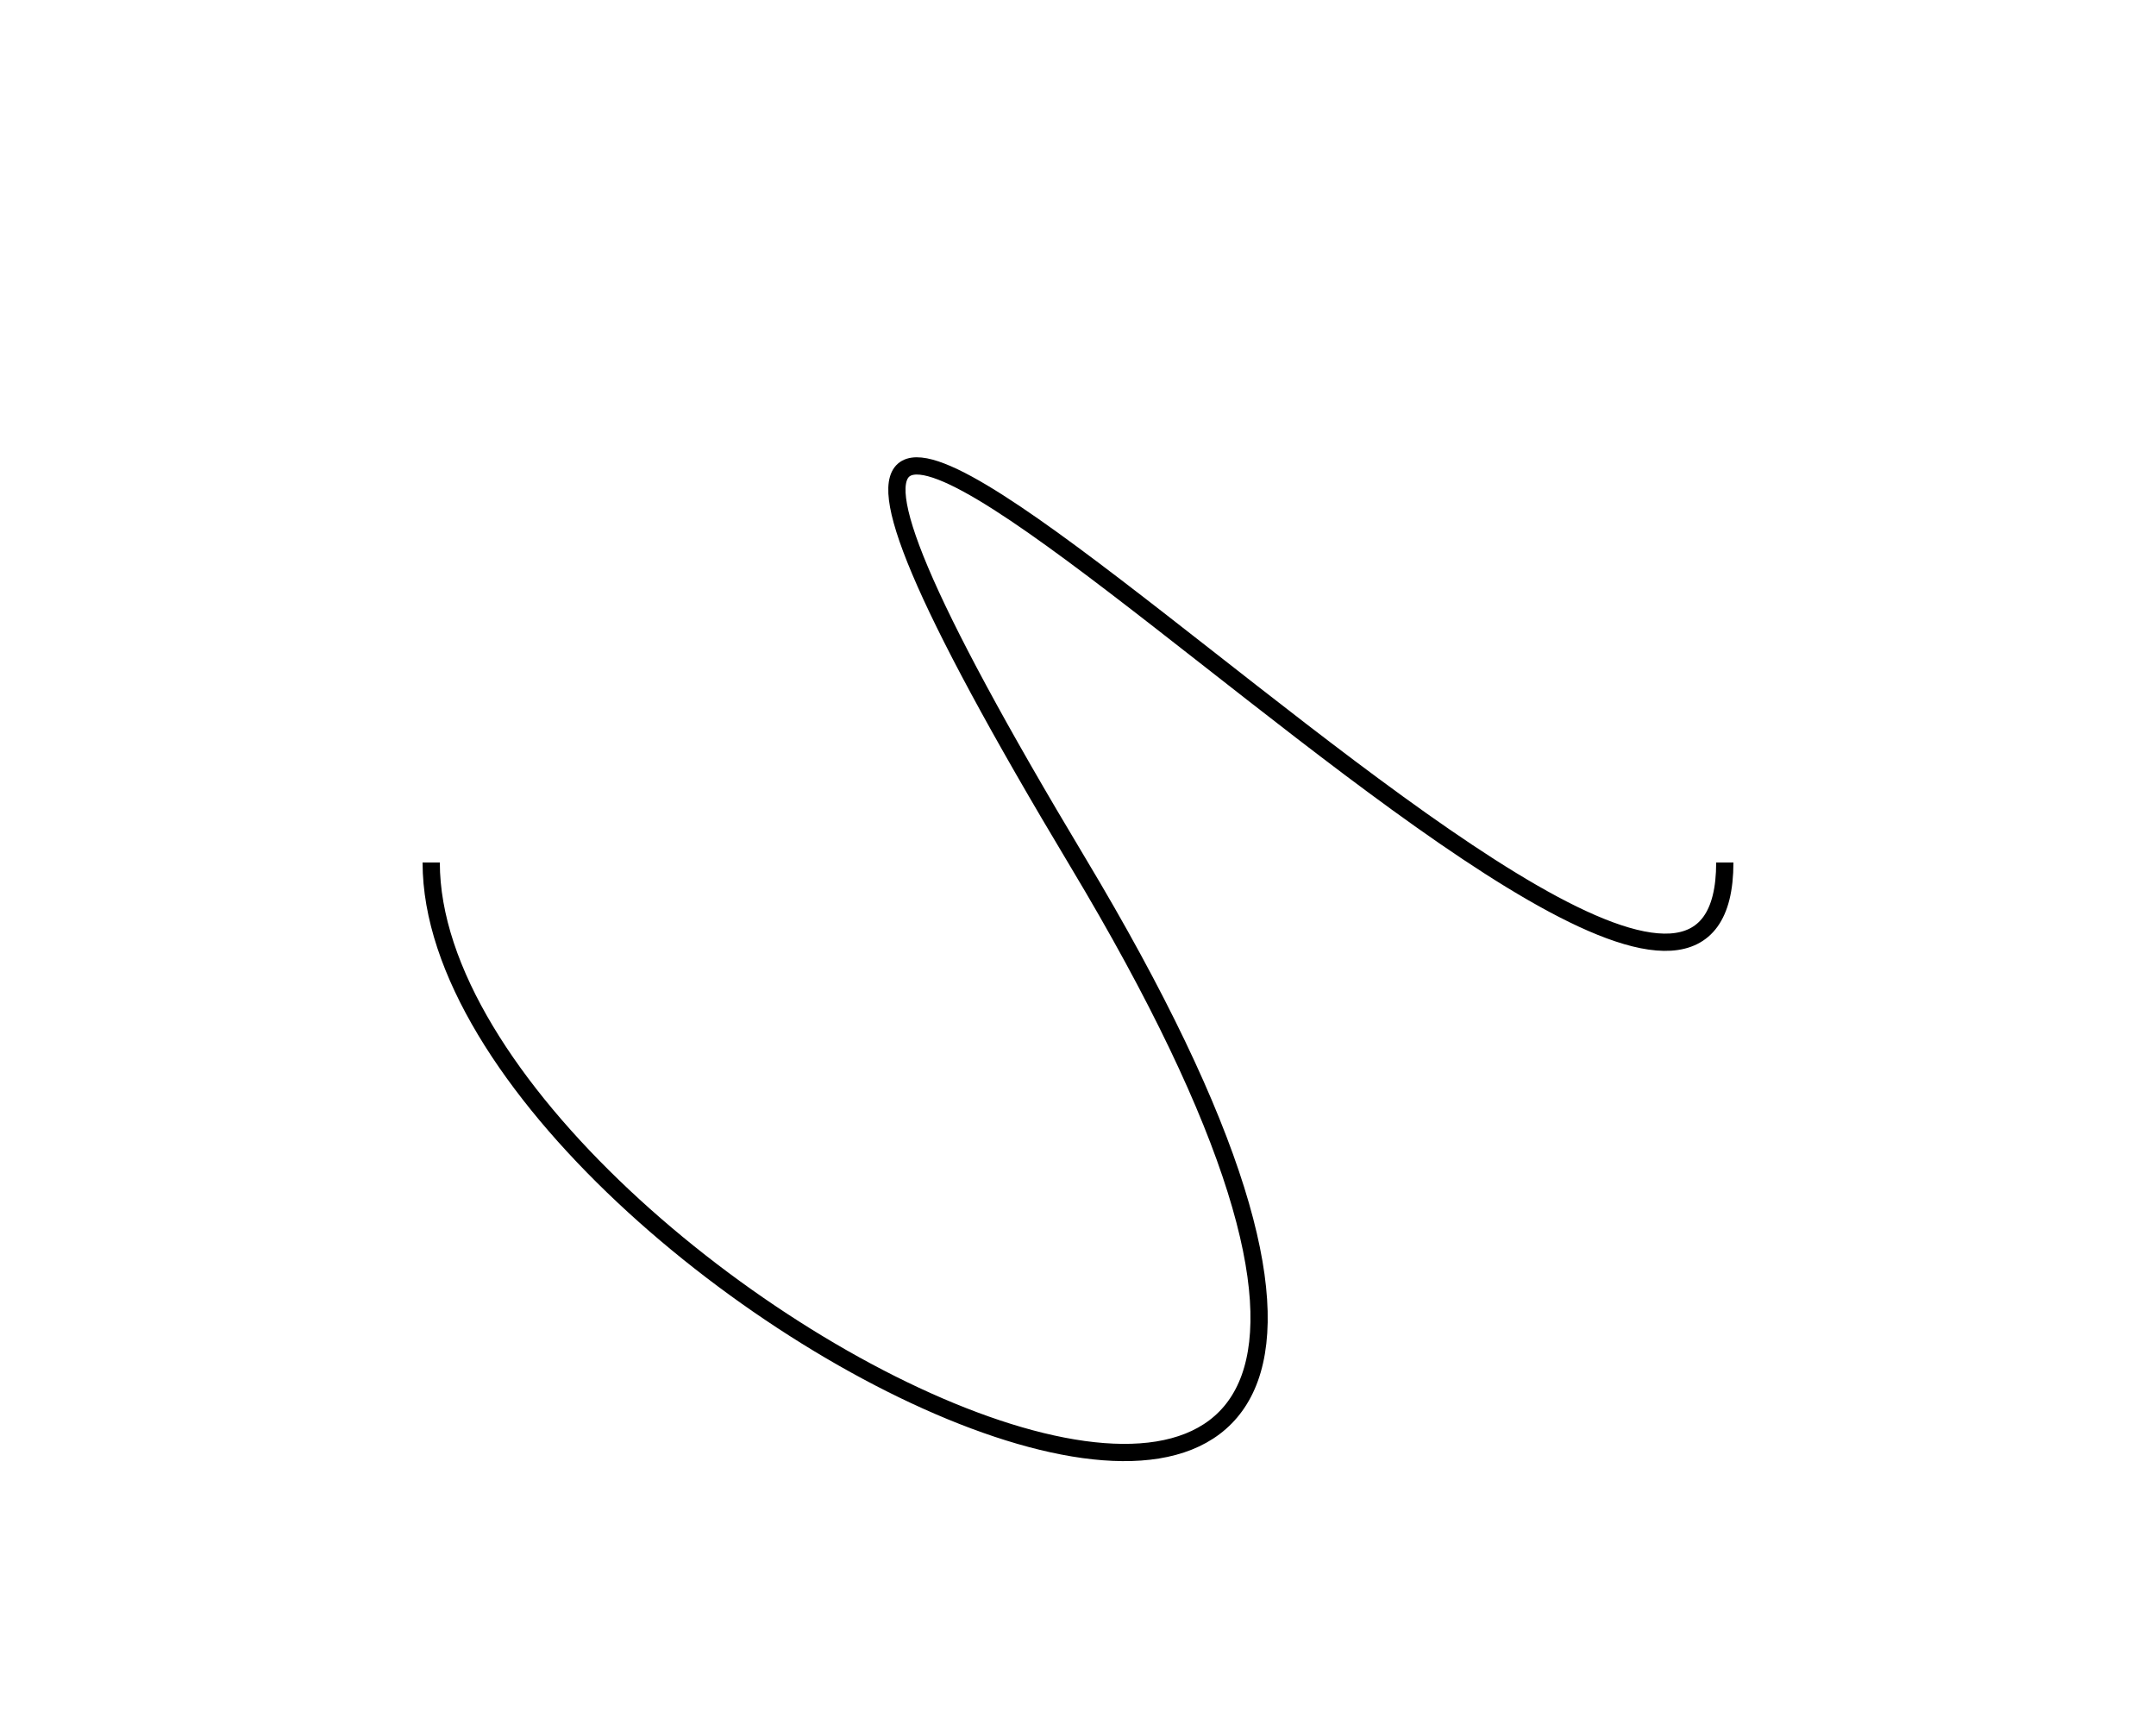
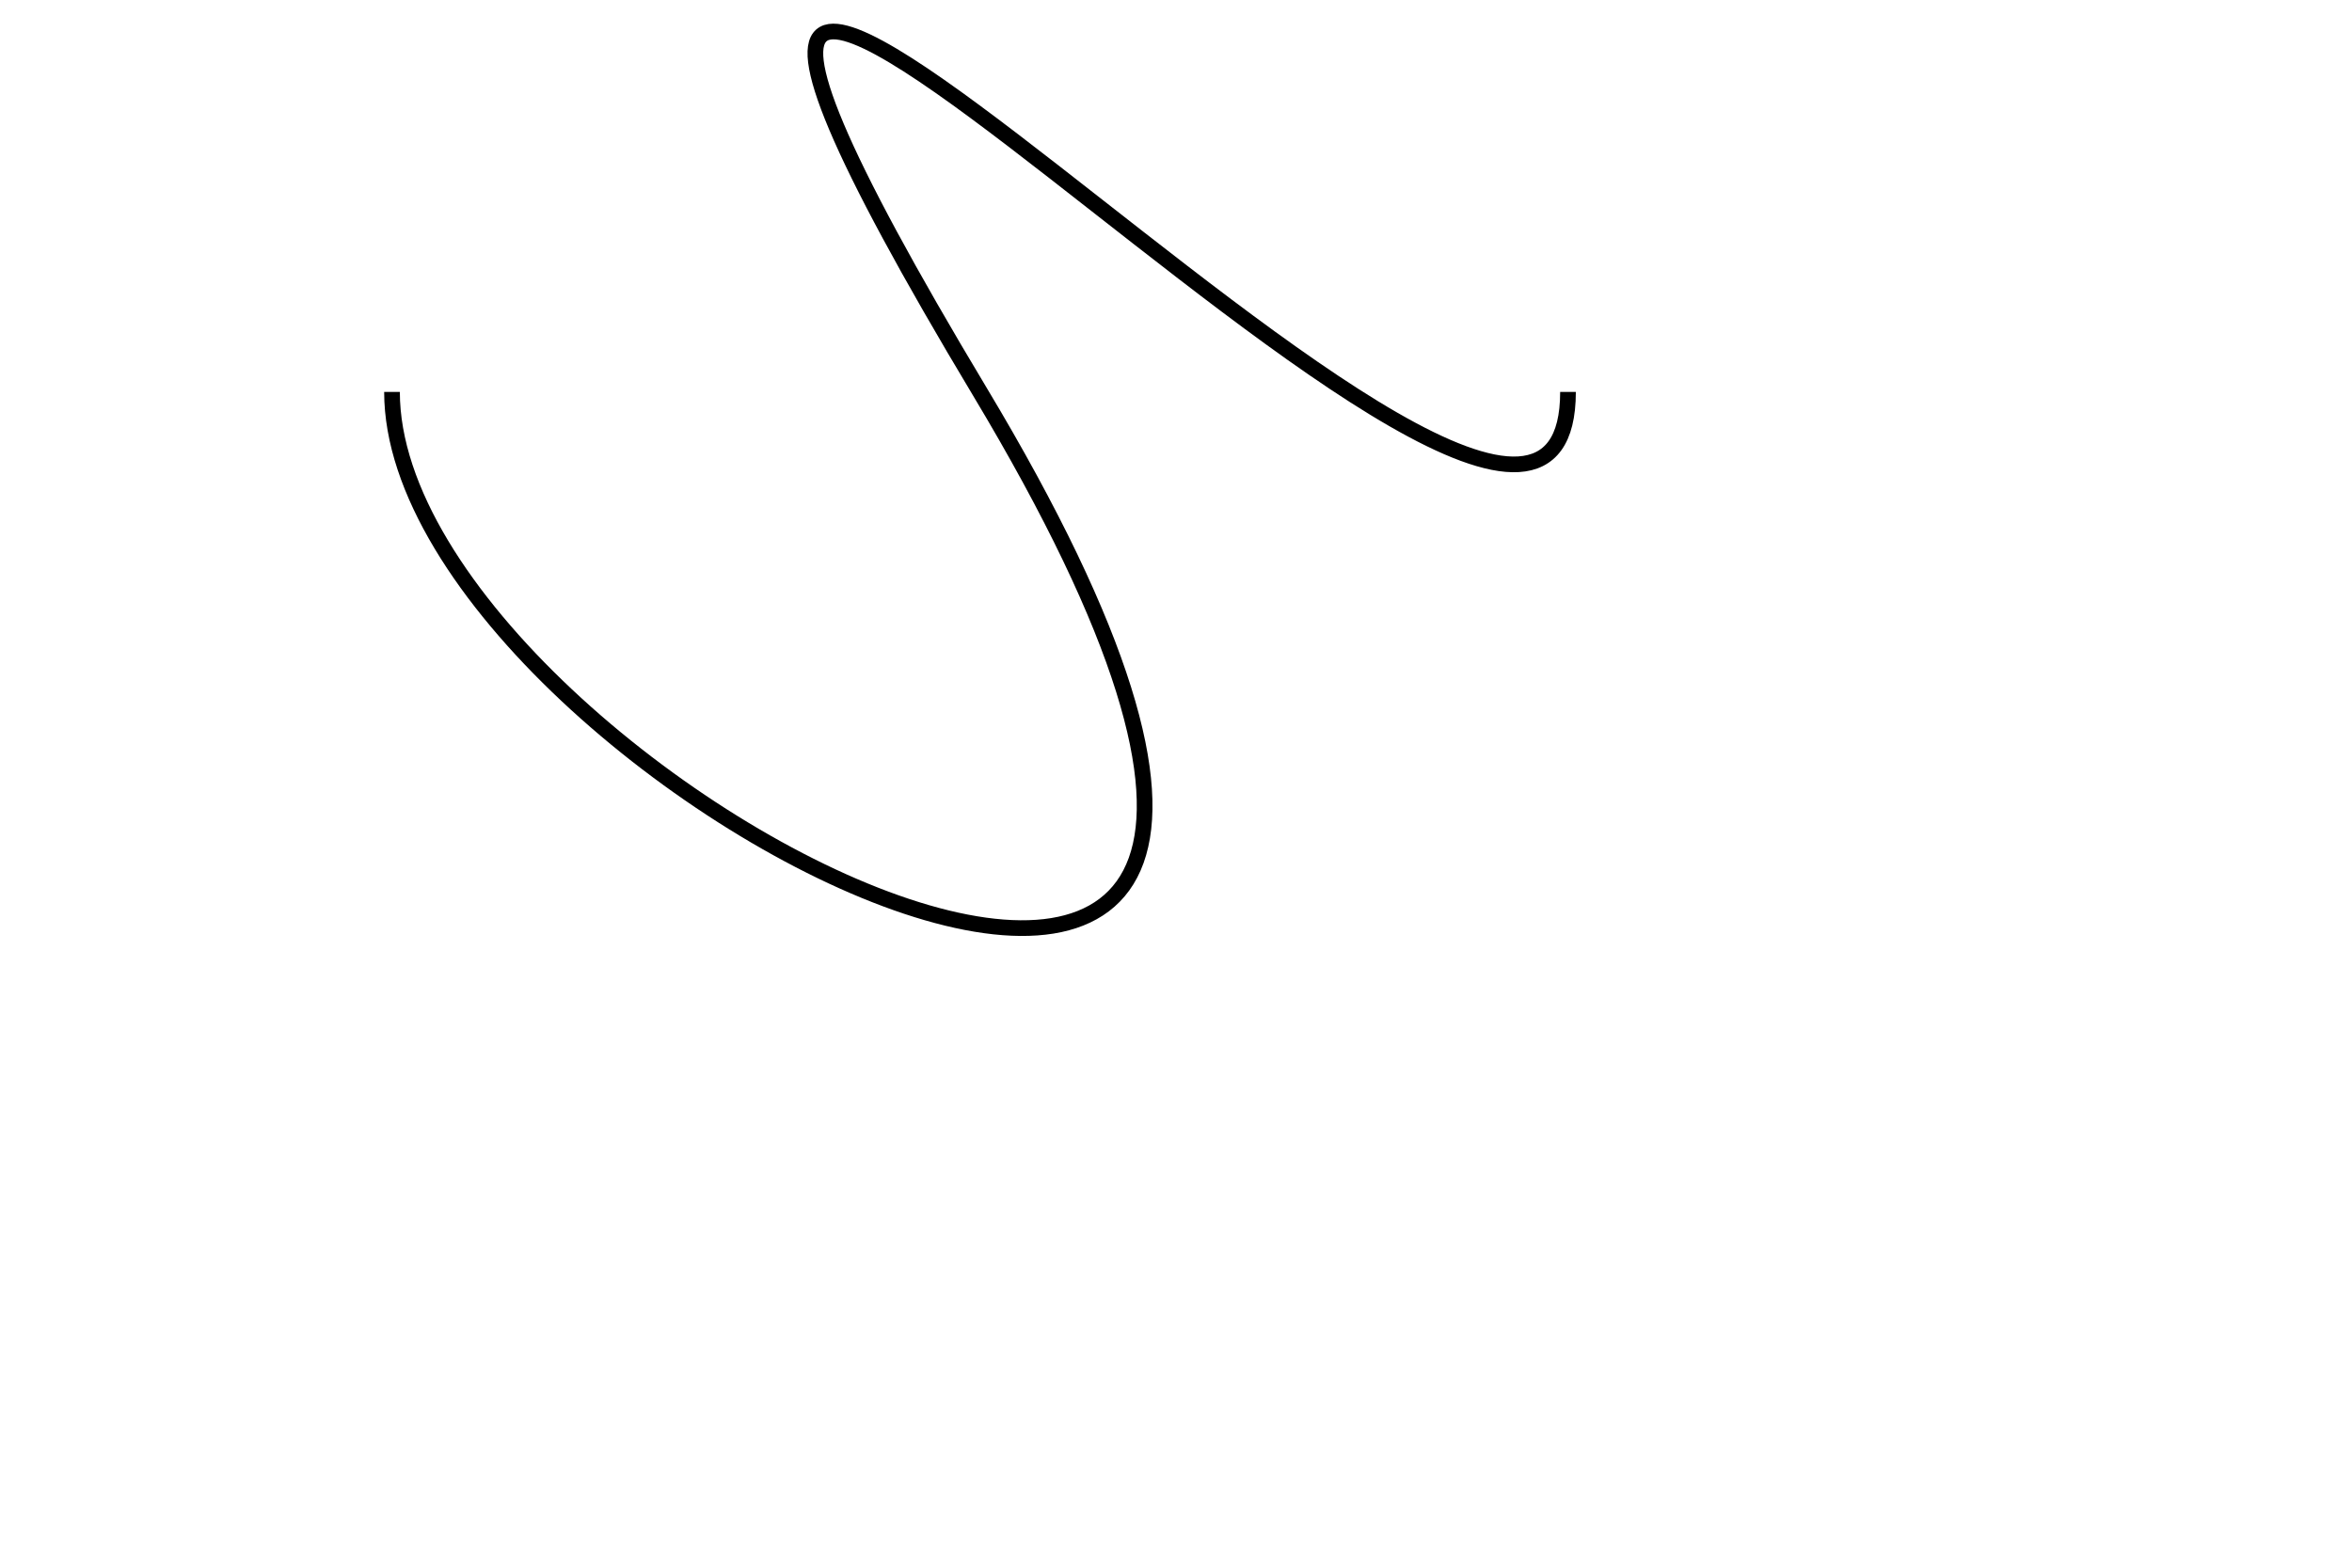
- <svg xmlns="http://www.w3.org/2000/svg" width="5cm" height="4cm" viewBox="0 0 500 400" version="1.1">
+ <svg xmlns="http://www.w3.org/2000/svg" width="450" height="300" viewBox="50 100 500 400" version="1.1">
  <path style="fill:none; stroke:black; stroke-width:4; " d="M100,200 C100,300 400,450 250,200 S400,300 400,200">
</path>
</svg>
